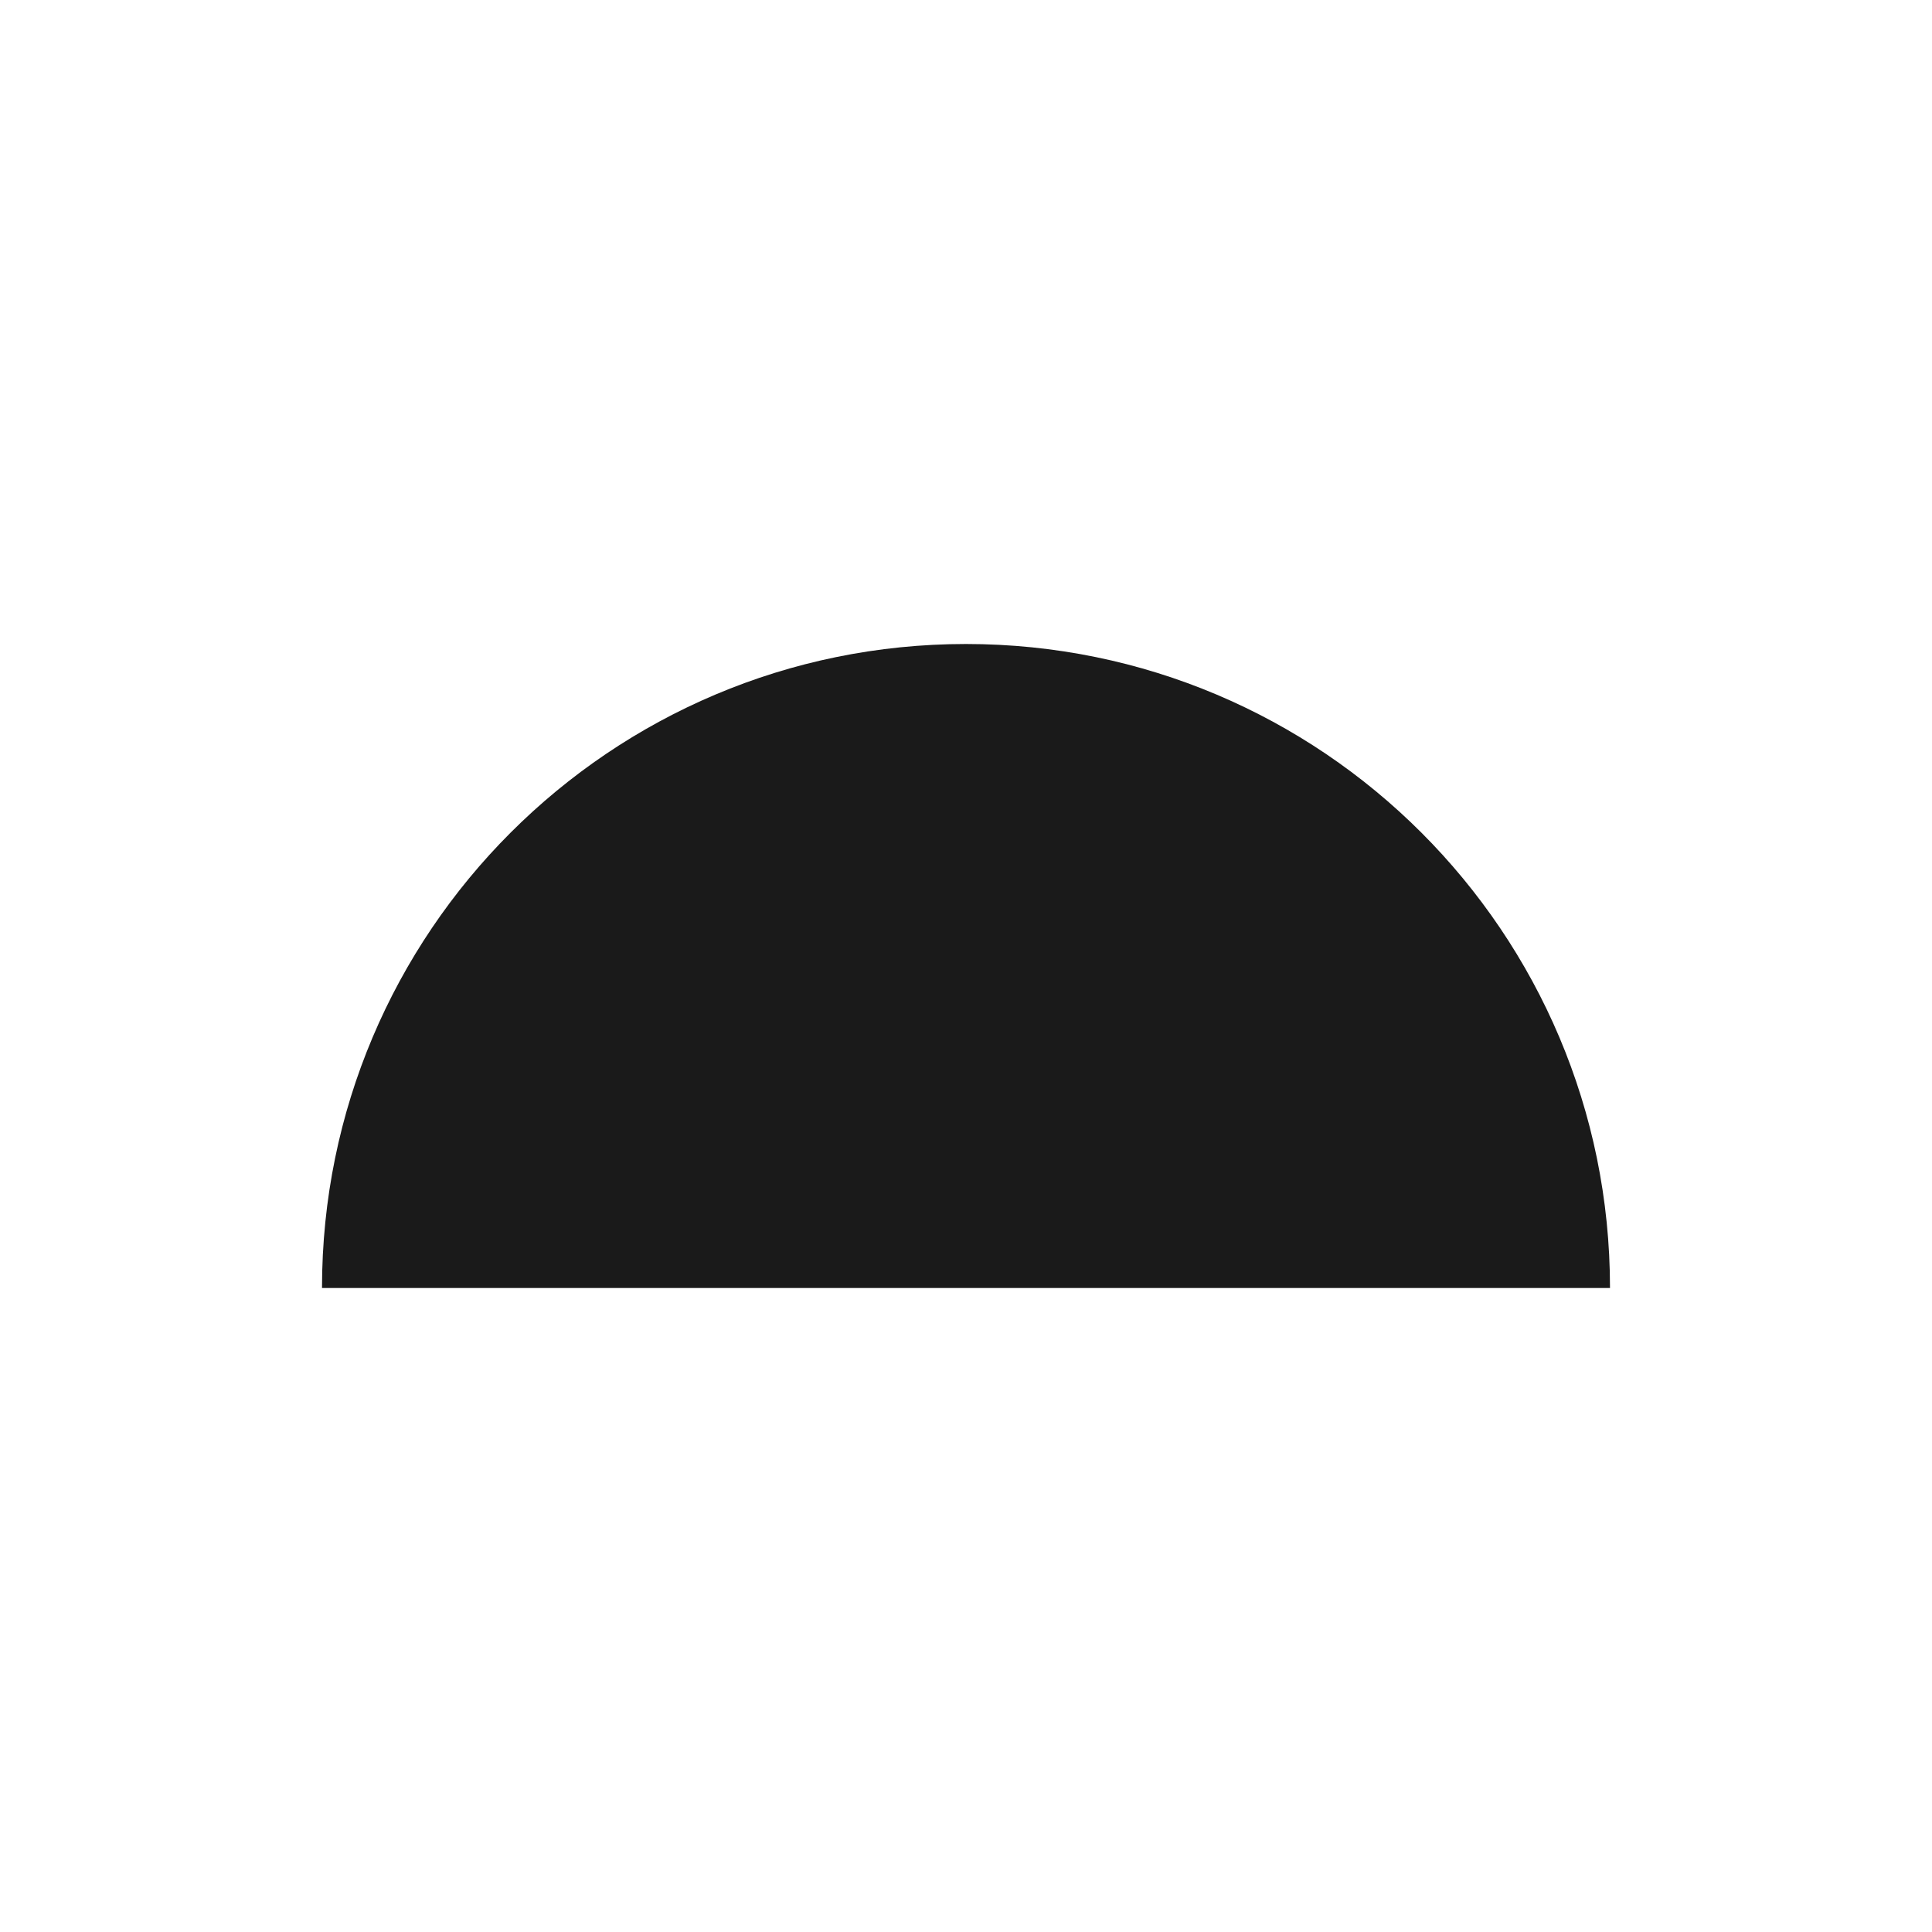
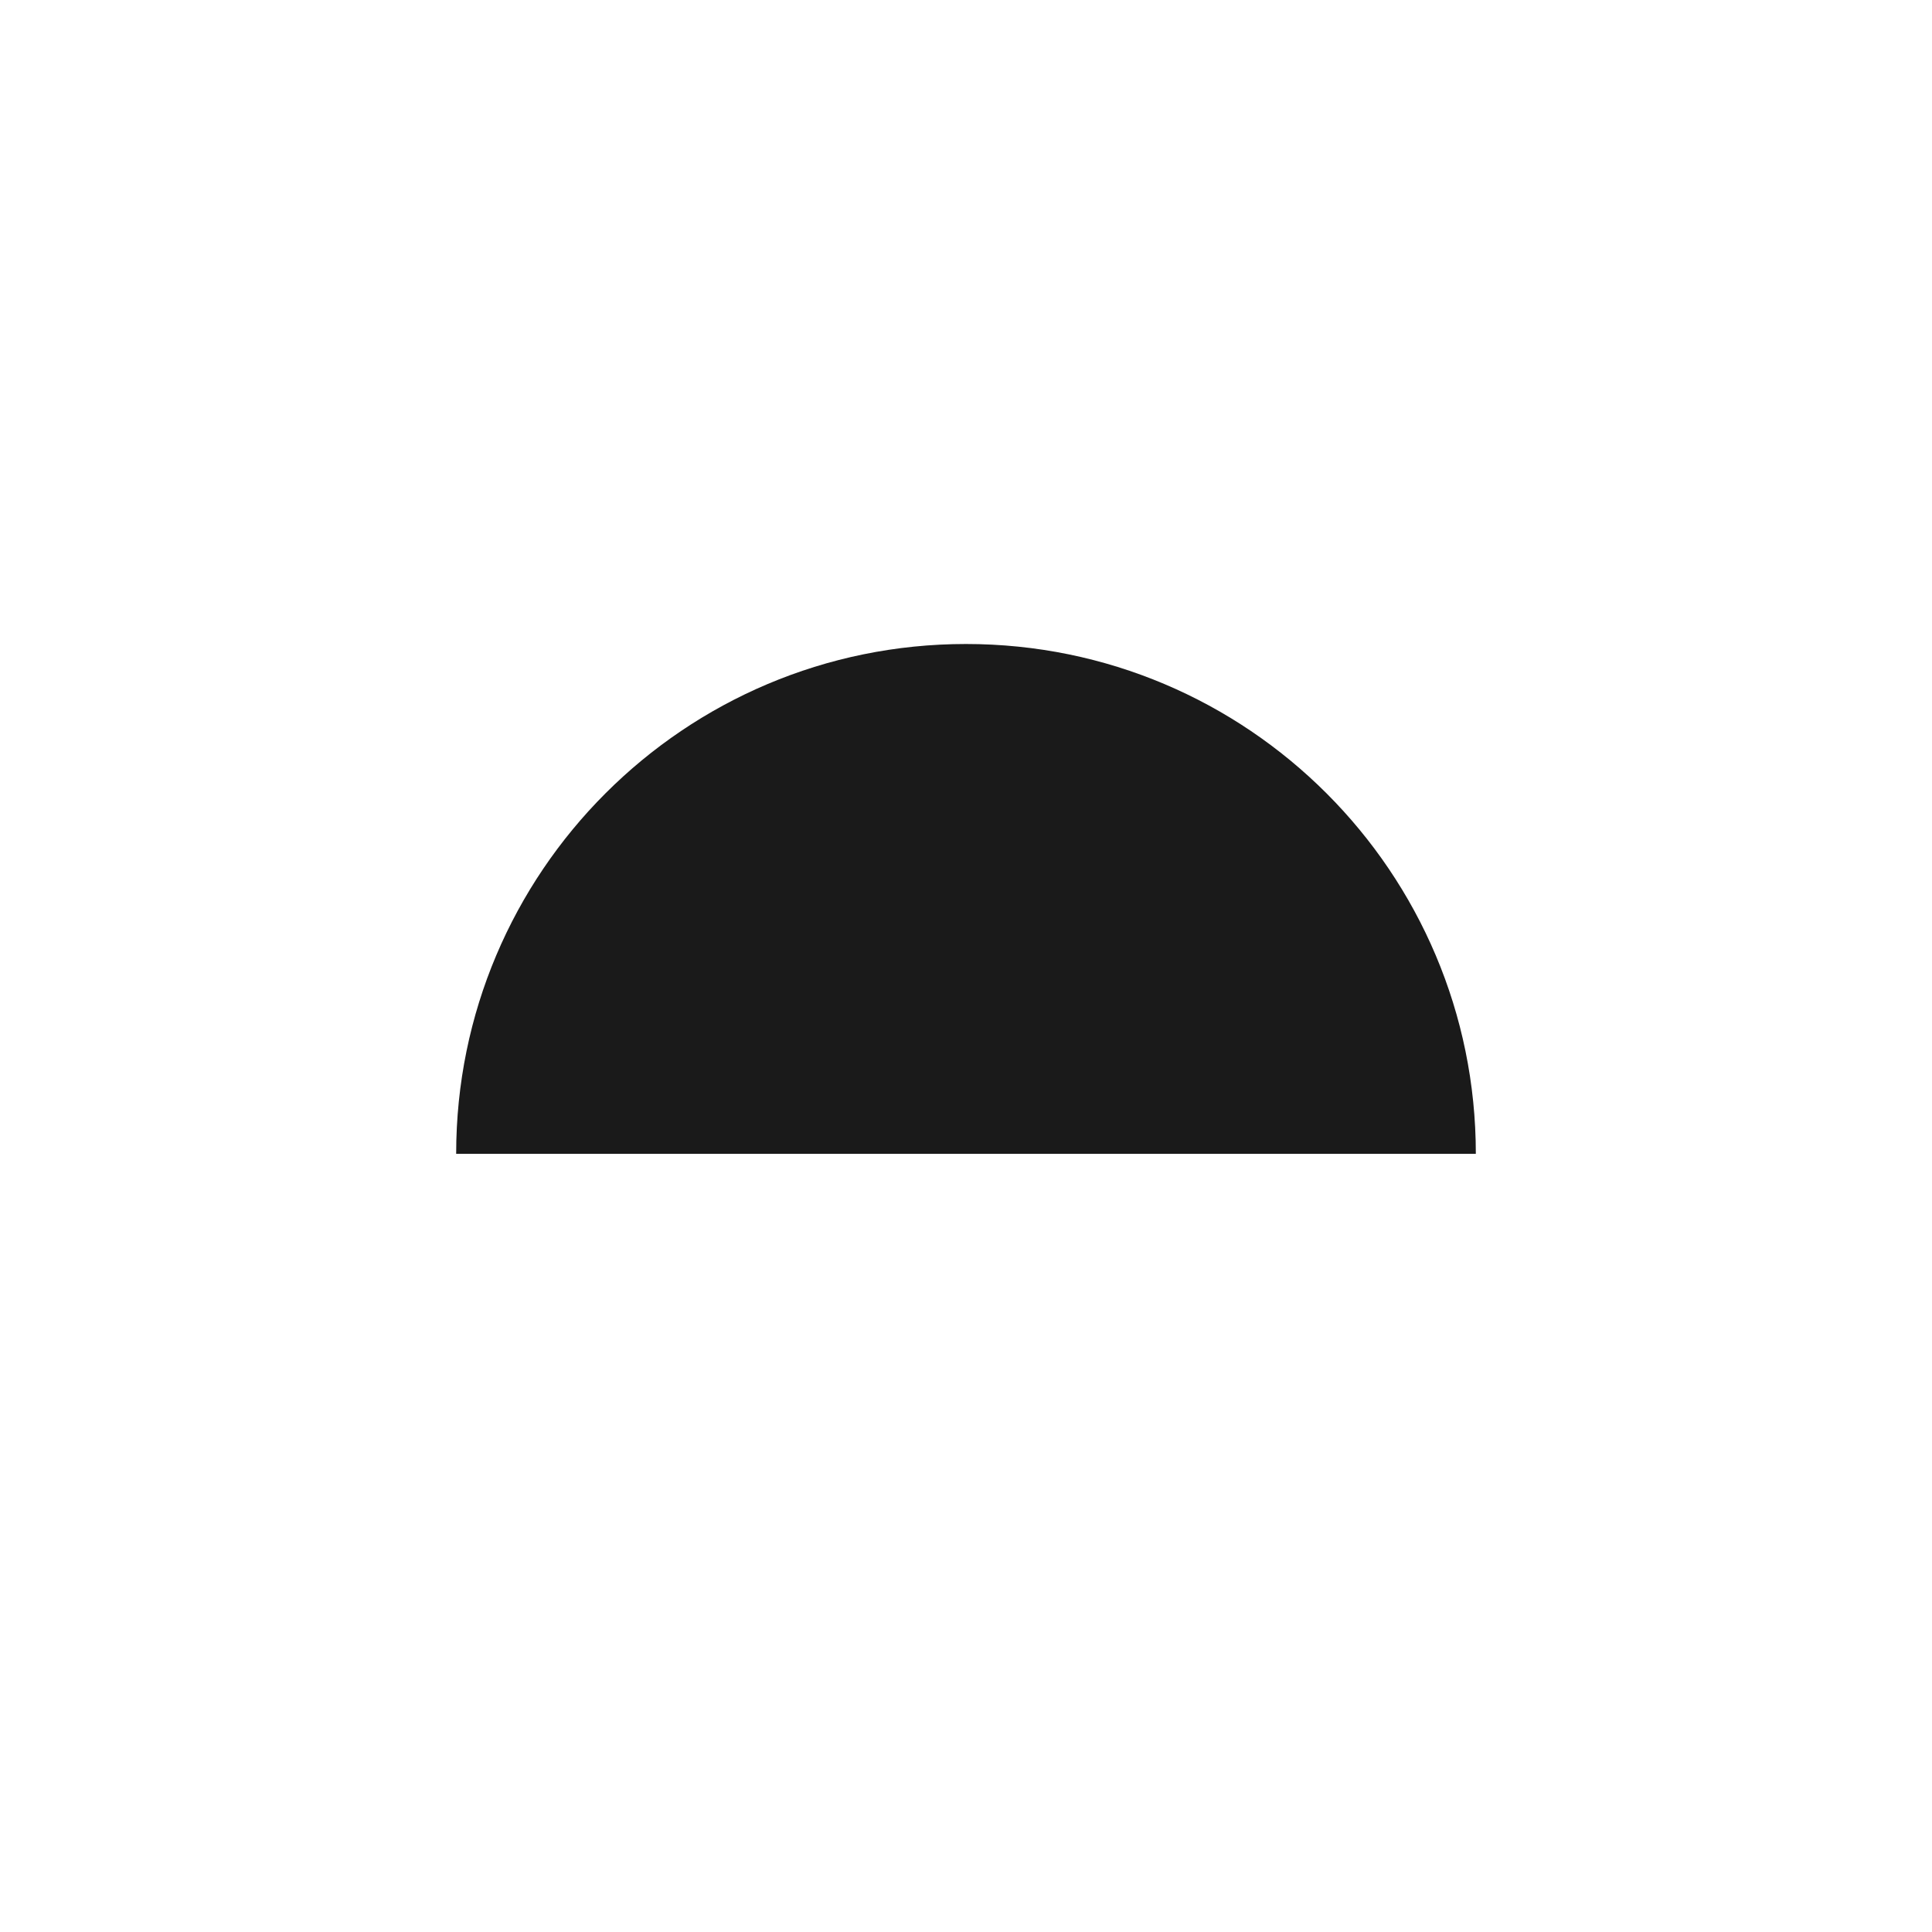
<svg xmlns="http://www.w3.org/2000/svg" width="512" height="512" viewBox="18 18 72 72">
  <rect x="18" y="18" width="72" height="72" fill="#FFFFFF" />
-   <path d="M30 66 A24 24 0 0 1 78 66 Z" fill="#1A1A1A" />
+   <path d="M35 61 A19 19 0 0 1 73 61 Z" fill="#1A1A1A" />
</svg>
